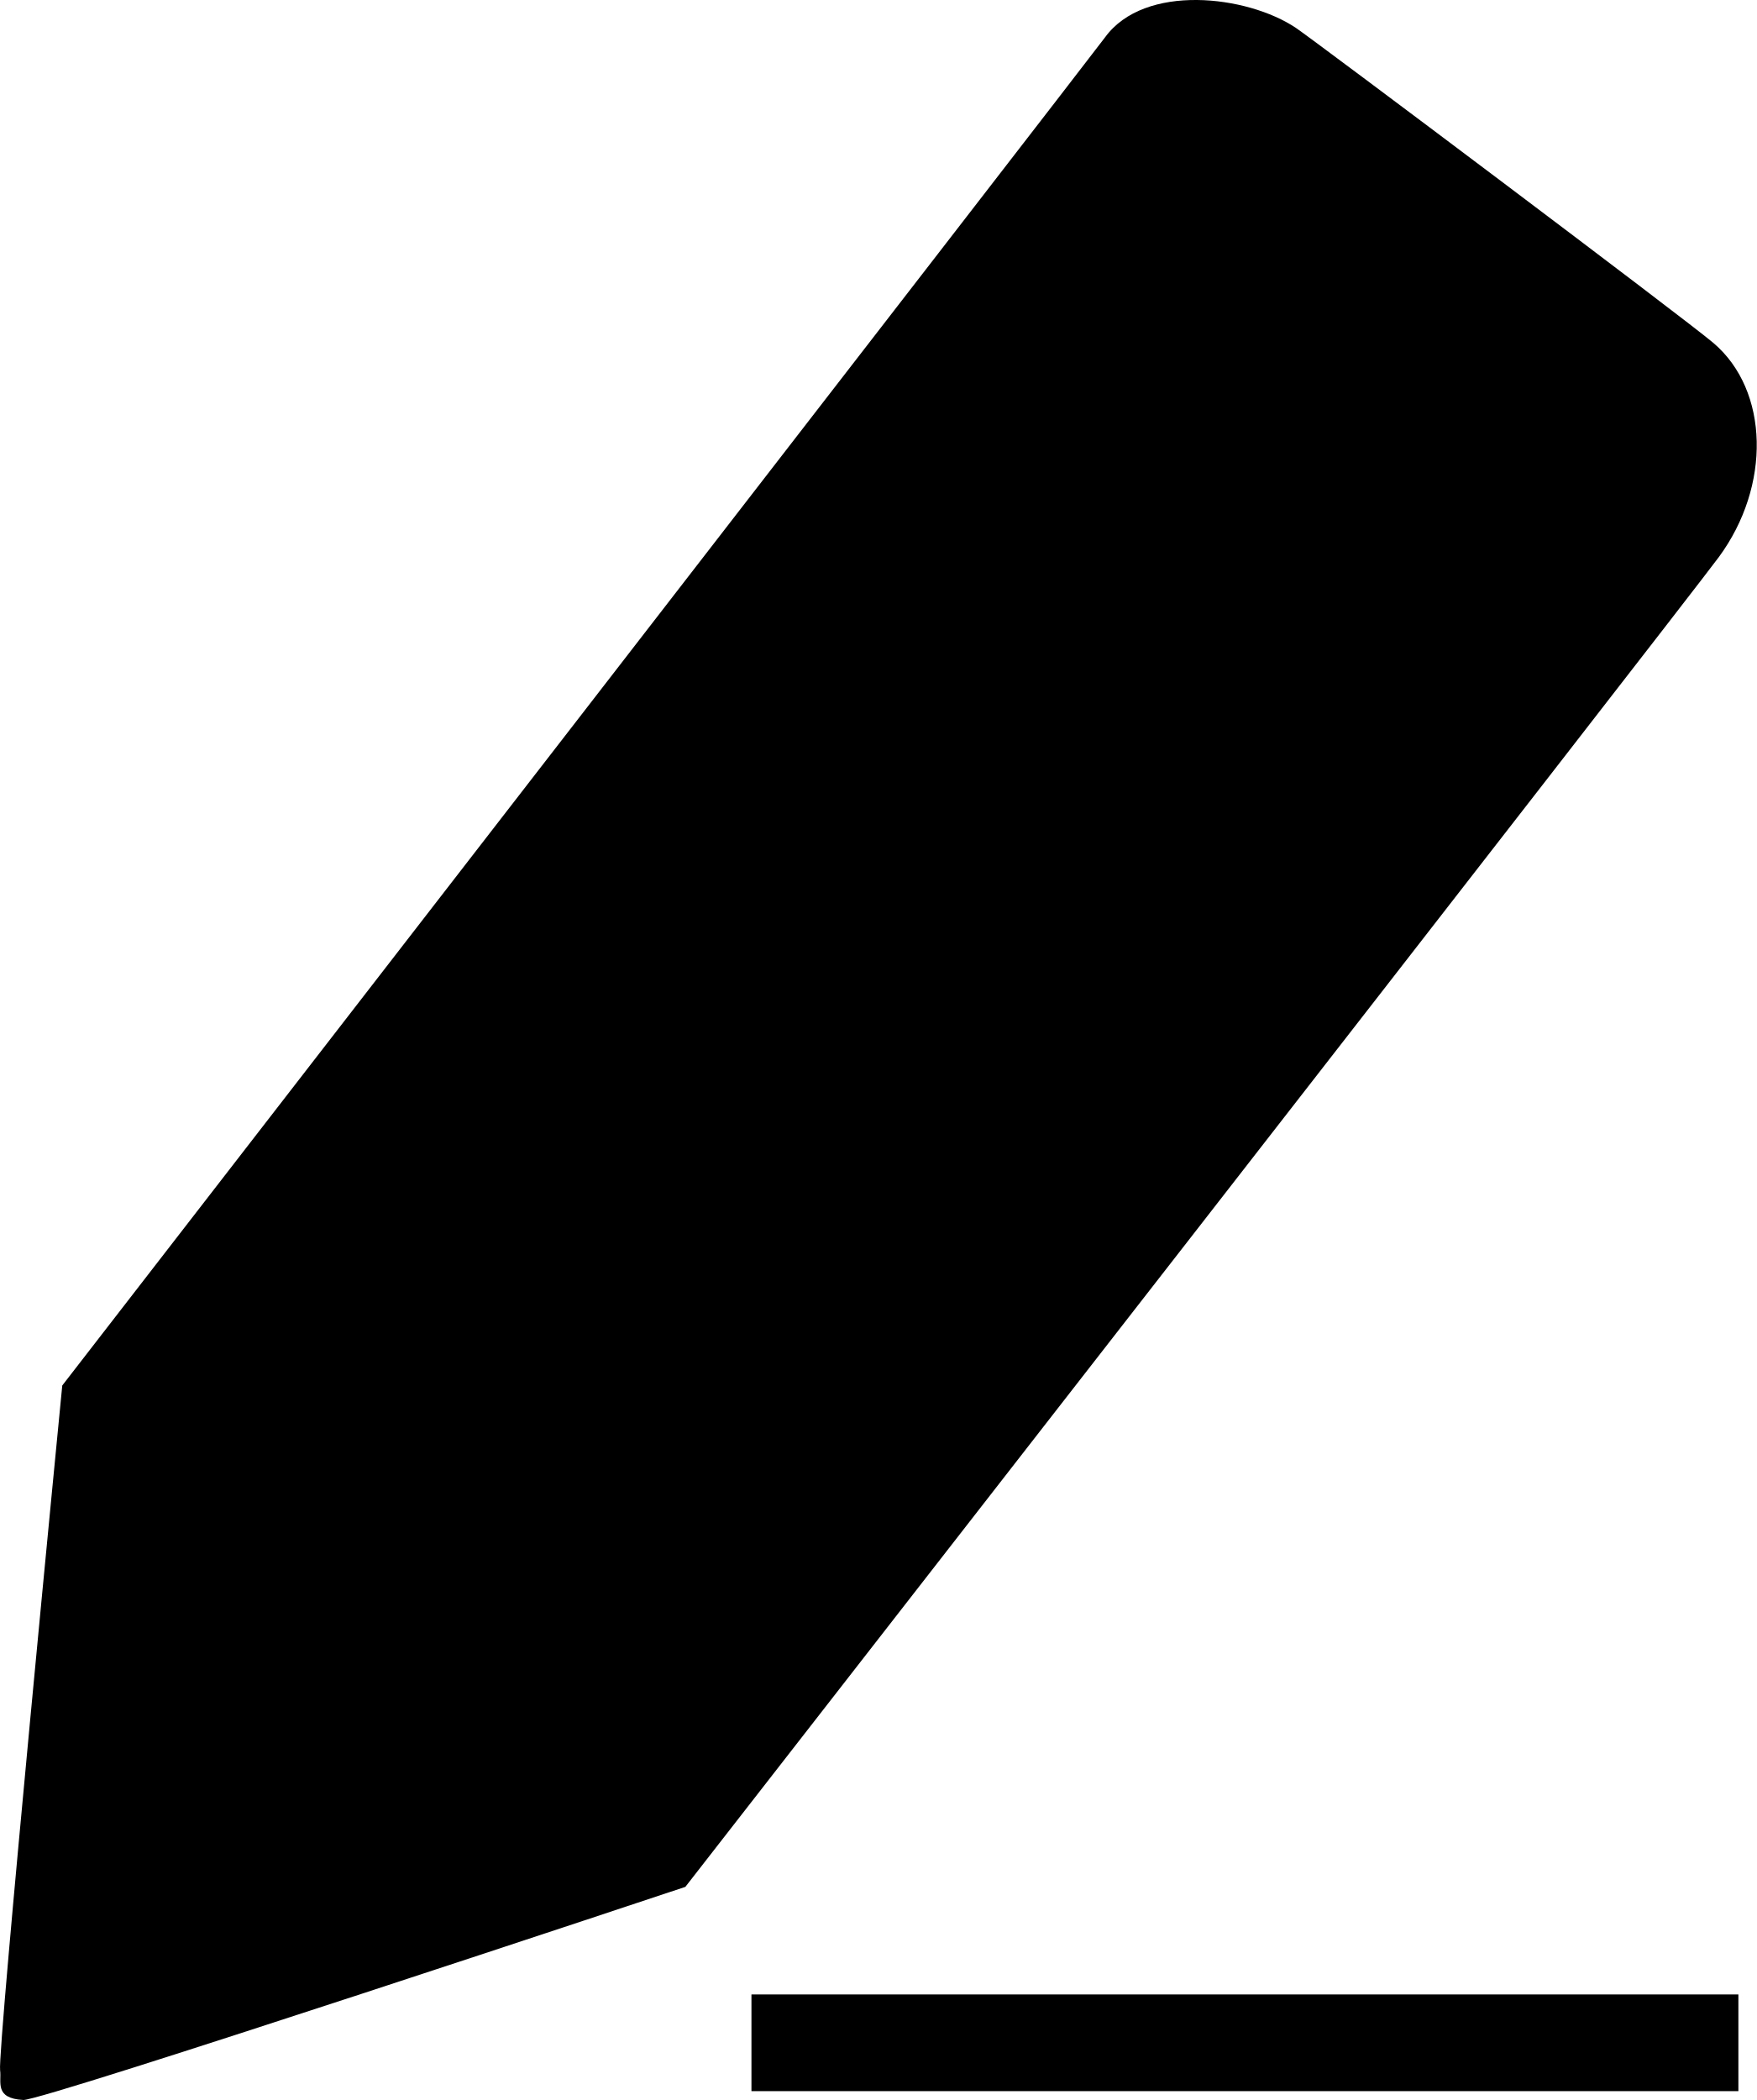
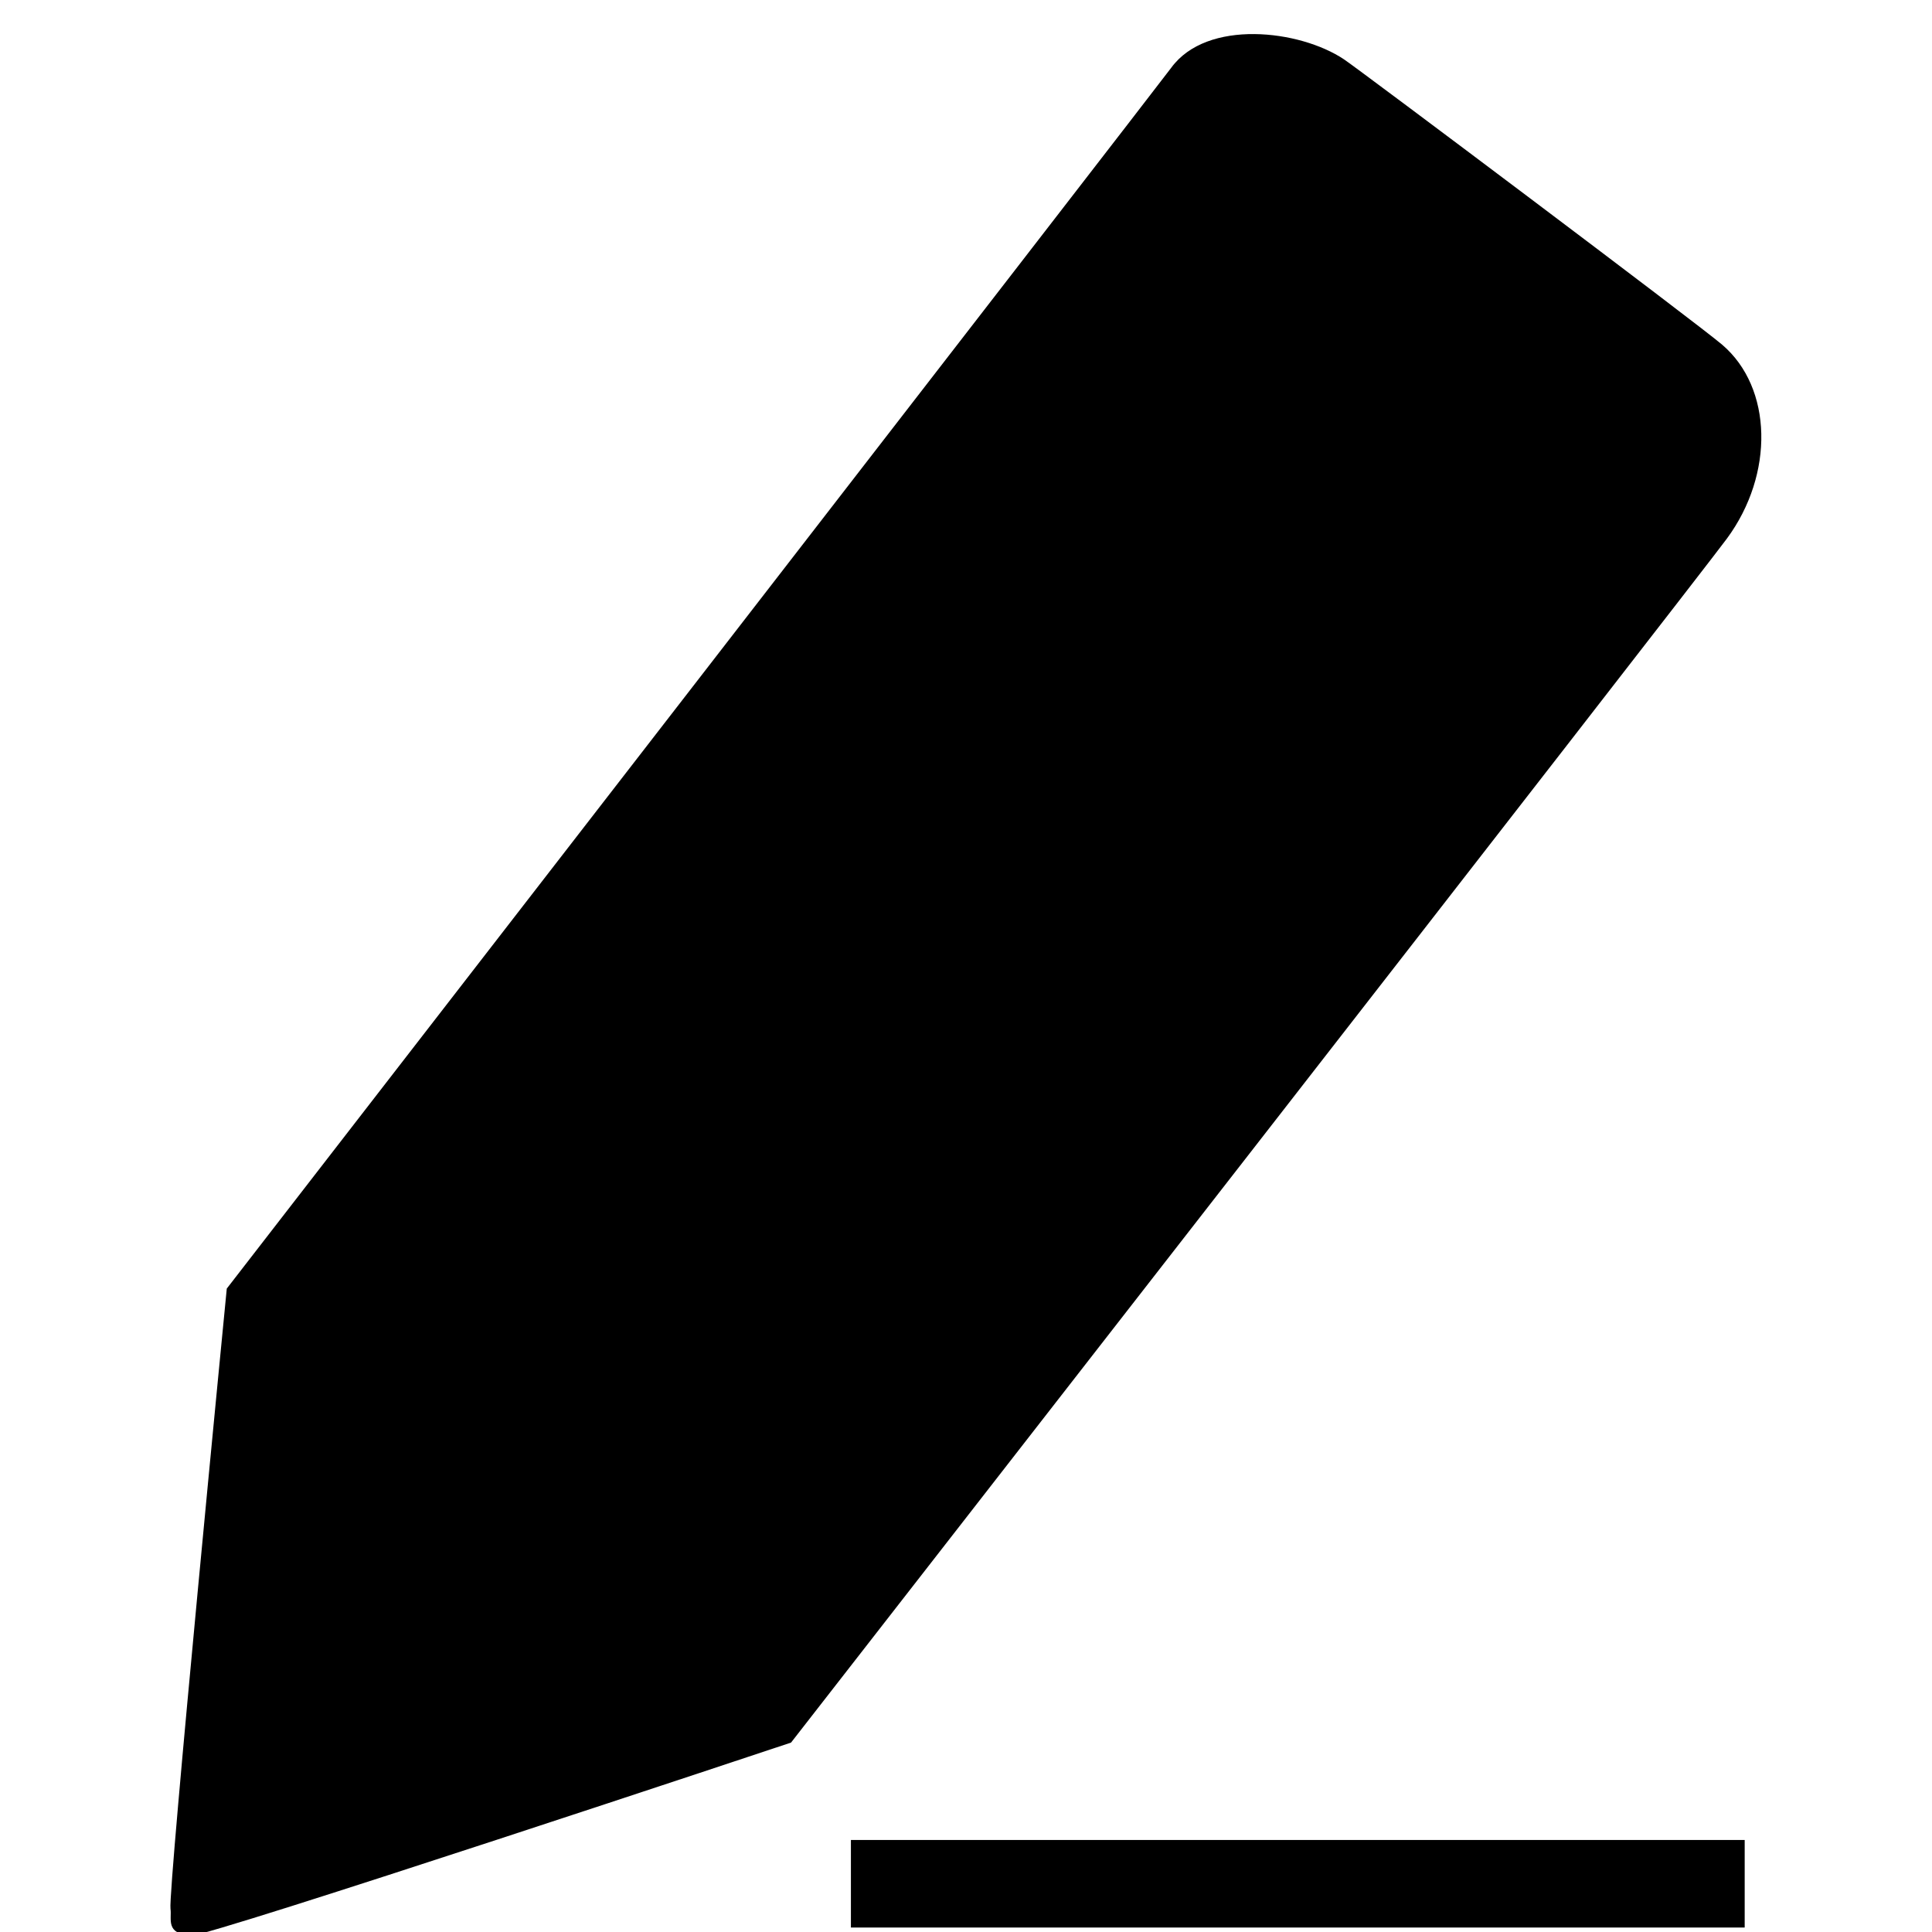
- <svg xmlns="http://www.w3.org/2000/svg" width="49.408mm" height="59.052mm" viewBox="0 0 49.408 59.052">
-   <g transform="translate(-5.315859,-2.172068)">
+ <svg xmlns="http://www.w3.org/2000/svg" width="60mm" height="60mm" viewBox="0 0 60 60">
+   <g transform="translate(-0.02419246,-1.113735)">
    <path style="fill:#000000" d="m 5.965,61.224 c 0.503,0.046 18.626,-5.993 18.626,-5.993 0,0 28.11,-36.097 29.064,-37.391 1.475,-2 1.421,-4.683 -0.147,-6.021 C 52.727,11.152 42.29,3.311 41.766,2.959 40.388,2.034 37.505,1.699 36.397,3.219 36.033,3.719 7.067,41.132 7.067,41.132 c 0,0 -1.829,18.701 -1.748,19.259 0.046,0.322 -0.17,0.786 0.647,0.832 z" />
    <rect style="fill:#000000" width="27.757" height="2.719" x="26.45" y="58.256" />
  </g>
</svg>
